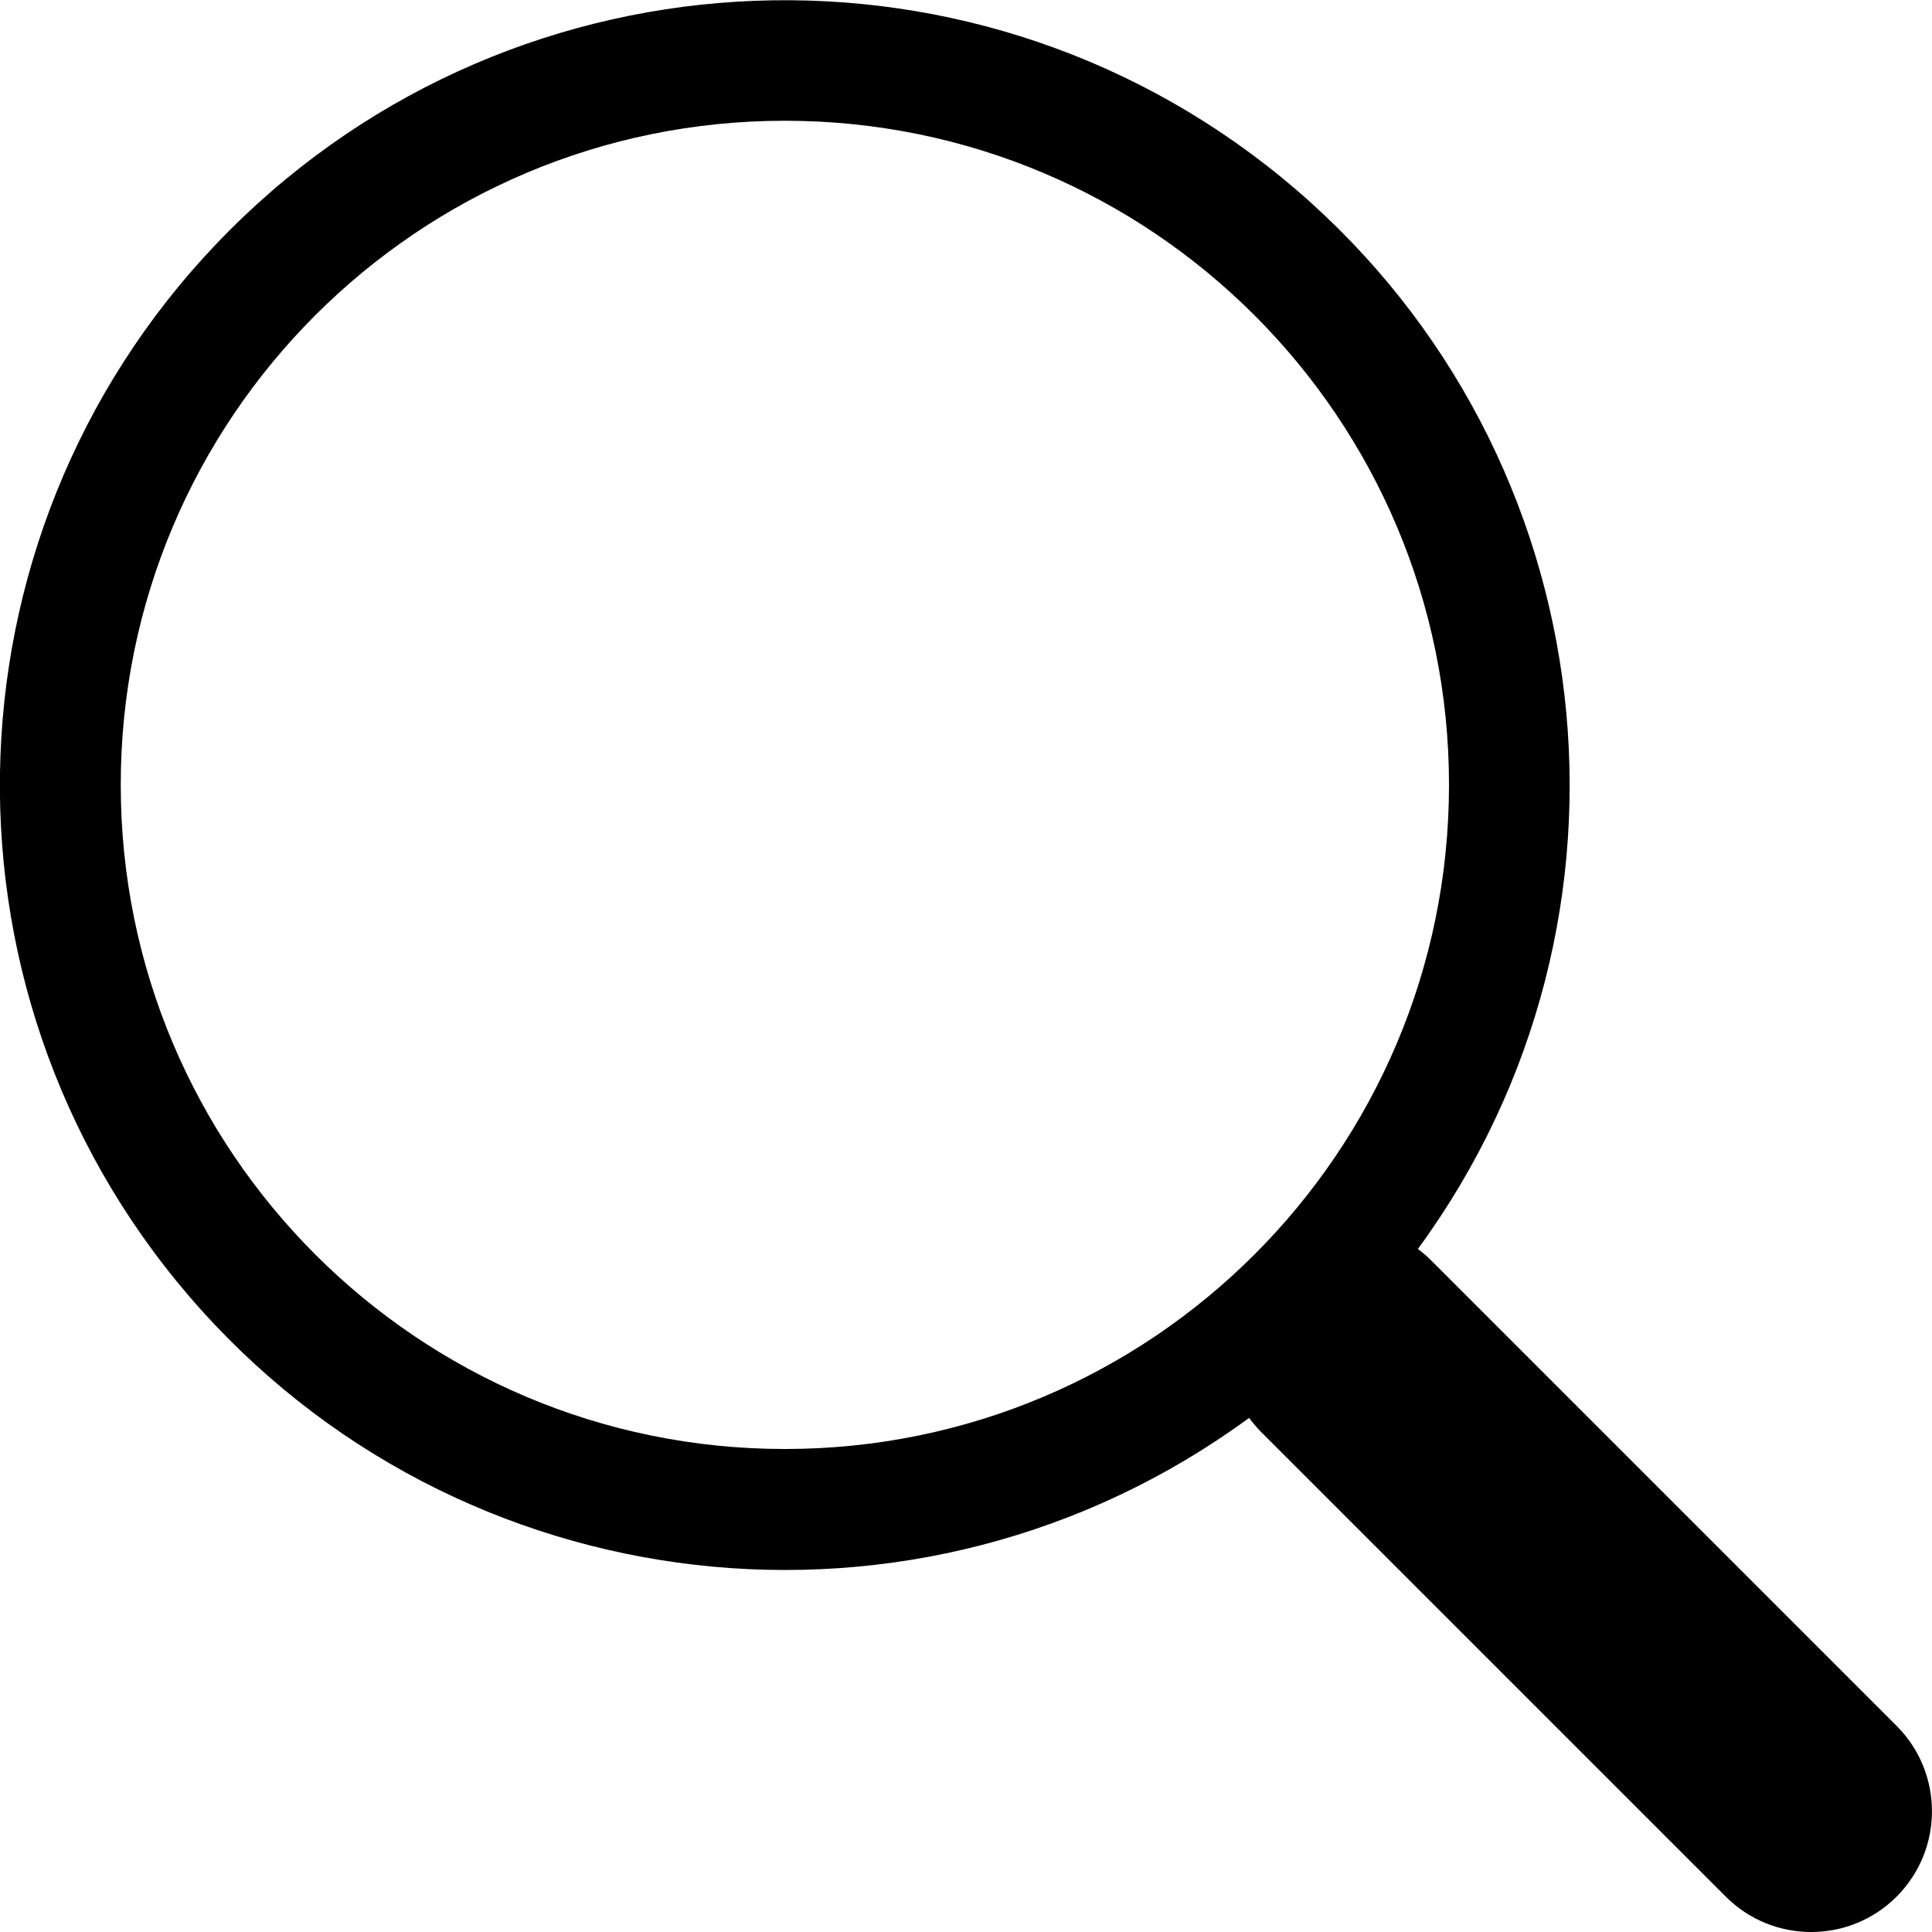
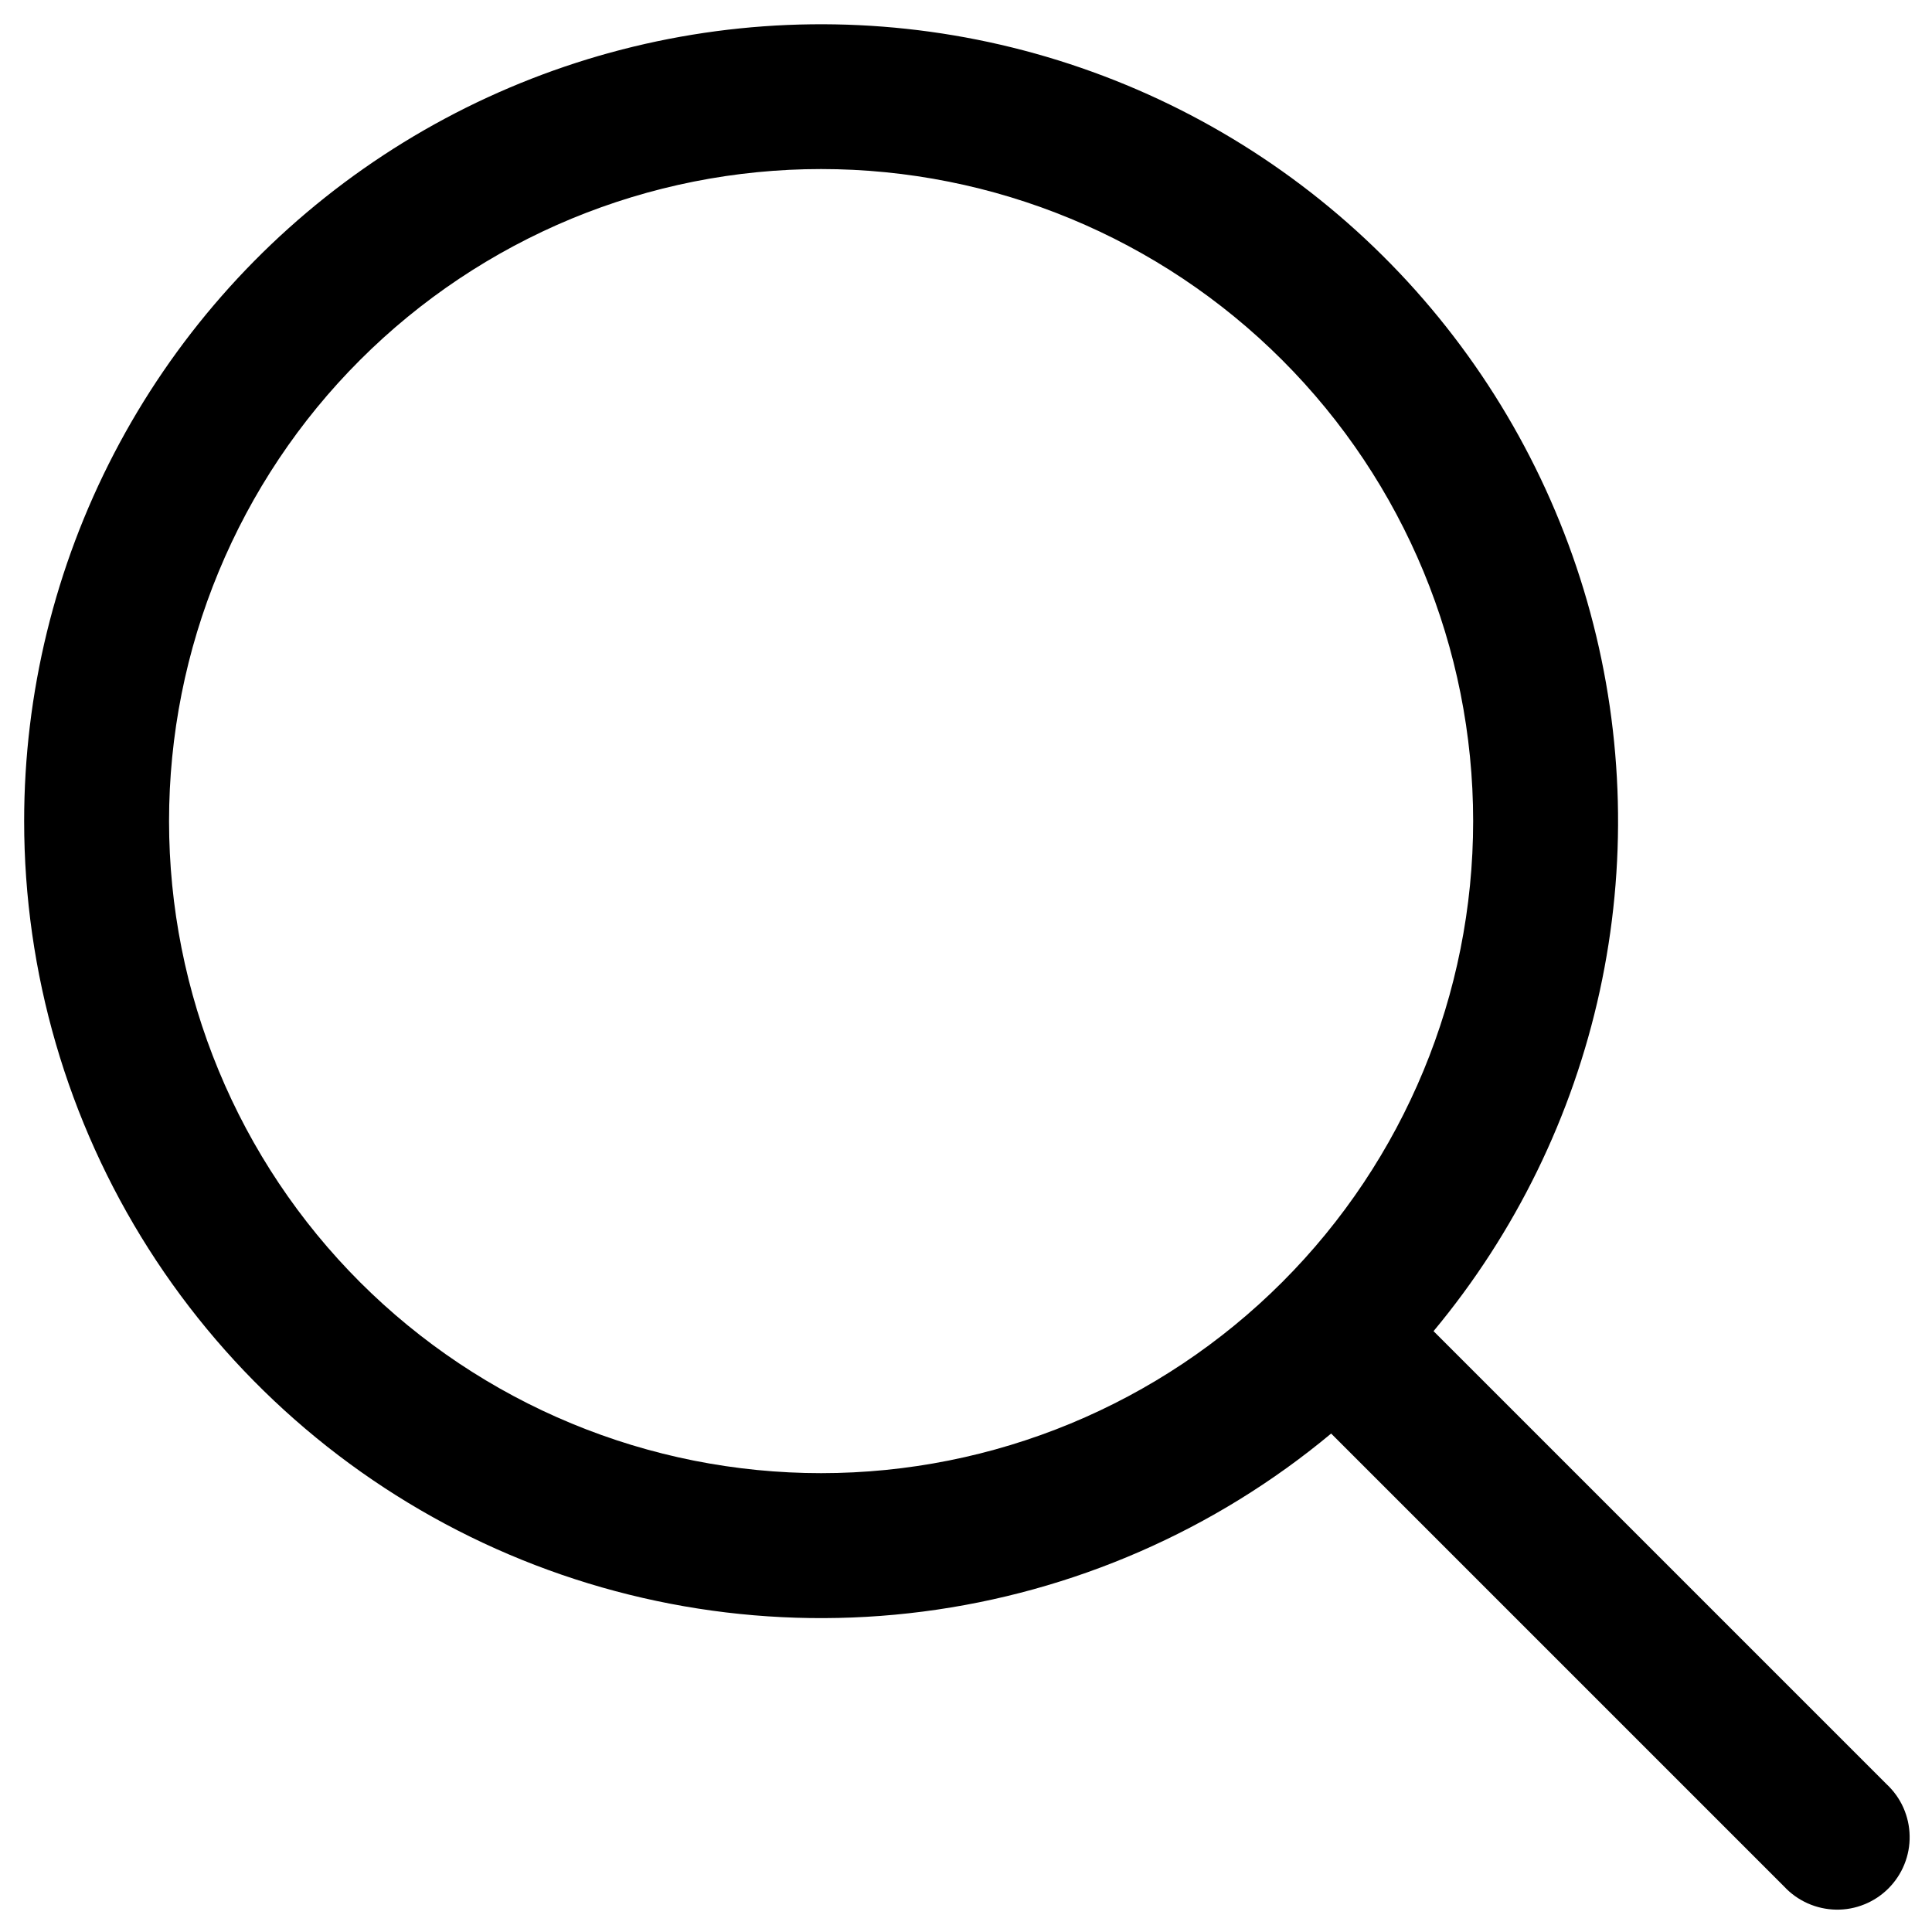
- <svg xmlns="http://www.w3.org/2000/svg" width="16" height="16" fill="currentColor" class="bi bi-search" viewBox="0 0 16 16">
-   <path d="M11.742 10.344a6.5 6.5 0 1 0-1.397 1.398h-.001c.03.04.062.078.098.115l3.85 3.85a1 1 0 0 0 1.415-1.414l-3.85-3.85a1.007 1.007 0 0 0-.115-.1zM12 6.5a5.5 5.5 0 1 1-11 0 5.5 5.5 0 0 1 11 0z" />
+ <svg xmlns="http://www.w3.org/2000/svg" width="40" height="40" viewBox="0 0 40 40" fill="none">
+   <path fill-rule="evenodd" clip-rule="evenodd" d="M17 3.5C15.227 3.5 13.472 3.849 11.834 4.527C10.196 5.206 8.708 6.2 7.454 7.454C6.2 8.707 5.206 10.196 4.528 11.834C3.849 13.471 3.5 15.227 3.5 17C3.5 18.773 3.849 20.528 4.528 22.166C5.206 23.804 6.2 25.292 7.454 26.546C8.708 27.799 10.196 28.794 11.834 29.472C13.472 30.151 15.227 30.5 17 30.5C20.58 30.5 24.014 29.078 26.546 26.546C29.078 24.014 30.5 20.58 30.5 17C30.5 13.419 29.078 9.986 26.546 7.454C24.014 4.922 20.58 3.5 17 3.5ZM0.5 17C0.5 14.35 1.139 11.739 2.362 9.388C3.584 7.038 5.355 5.016 7.524 3.494C9.694 1.972 12.198 0.995 14.824 0.646C17.451 0.297 20.123 0.585 22.615 1.487C25.107 2.388 27.344 3.877 29.139 5.826C30.934 7.776 32.233 10.129 32.926 12.687C33.619 15.244 33.686 17.931 33.121 20.52C32.556 23.109 31.375 25.523 29.68 27.56L39.06 36.94C39.207 37.077 39.326 37.243 39.408 37.427C39.489 37.611 39.534 37.809 39.537 38.011C39.541 38.212 39.504 38.412 39.428 38.599C39.353 38.786 39.24 38.955 39.098 39.098C38.956 39.24 38.786 39.353 38.599 39.428C38.412 39.504 38.212 39.541 38.011 39.537C37.81 39.533 37.611 39.489 37.427 39.407C37.243 39.325 37.077 39.207 36.94 39.06L27.56 29.68C25.15 31.687 22.219 32.965 19.109 33.366C15.998 33.767 12.838 33.273 9.999 31.943C7.159 30.612 4.758 28.5 3.075 25.853C1.393 23.207 0.5 20.136 0.5 17Z" fill="black" />
</svg>
